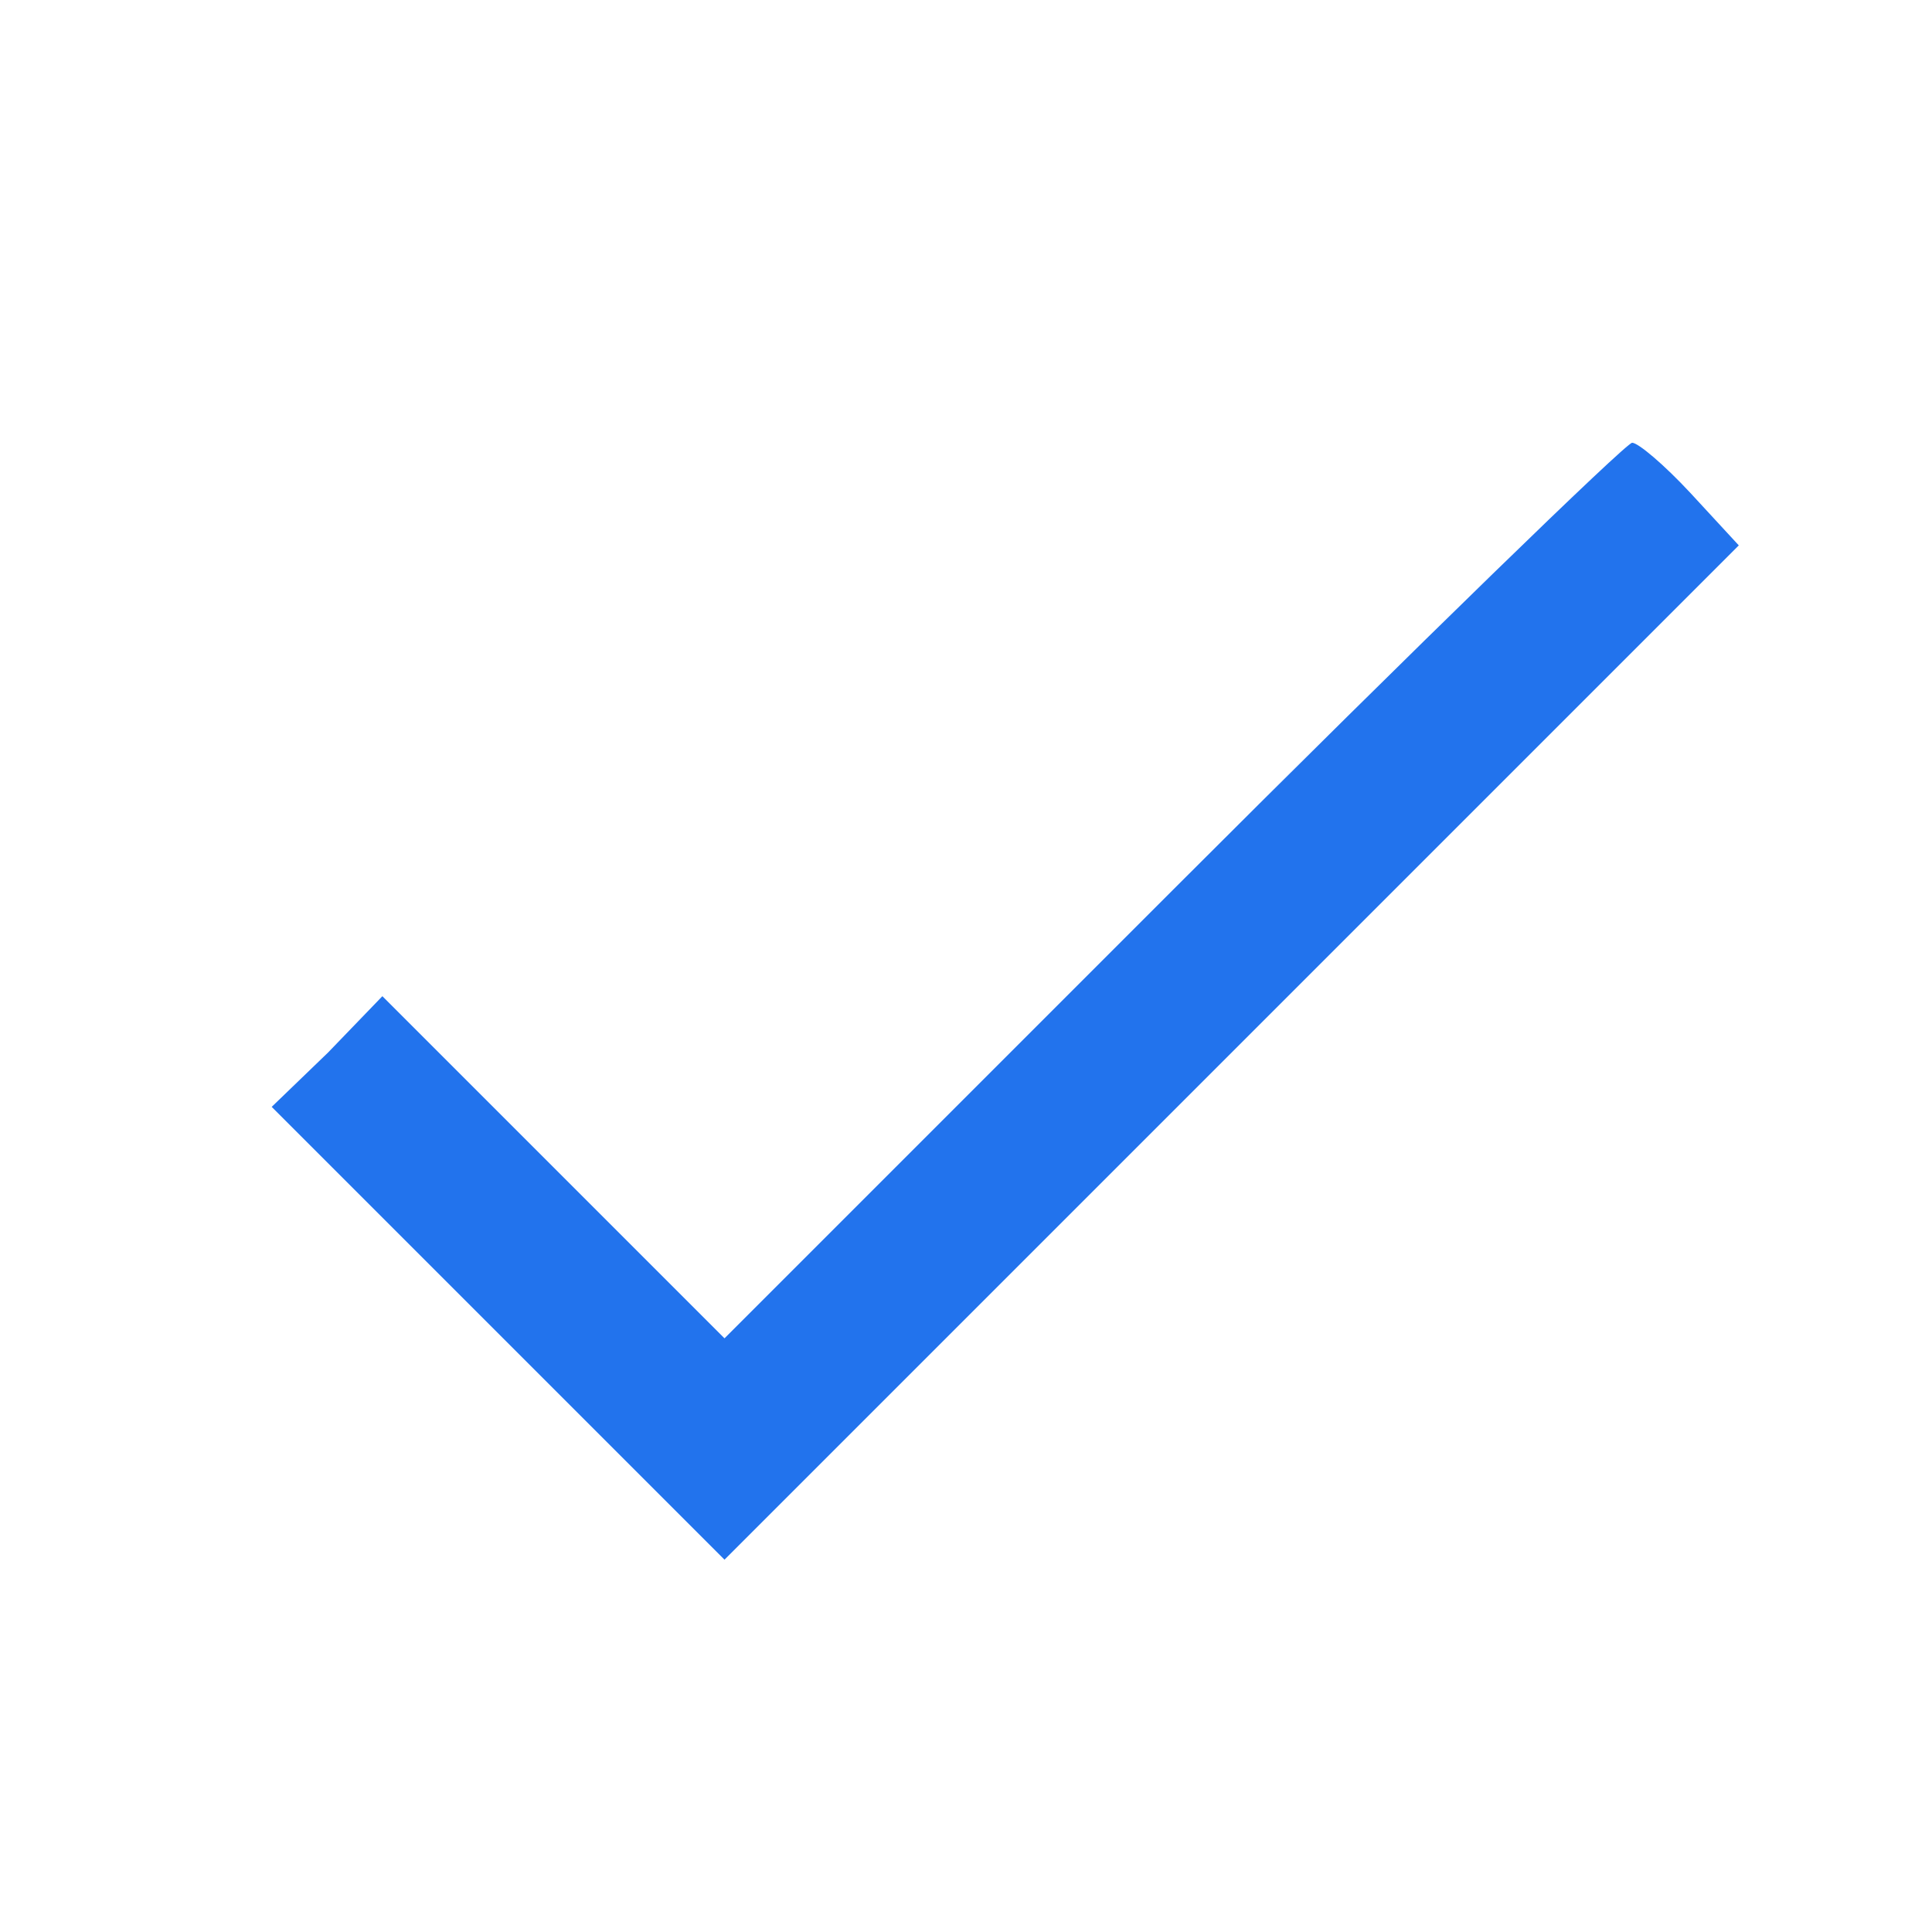
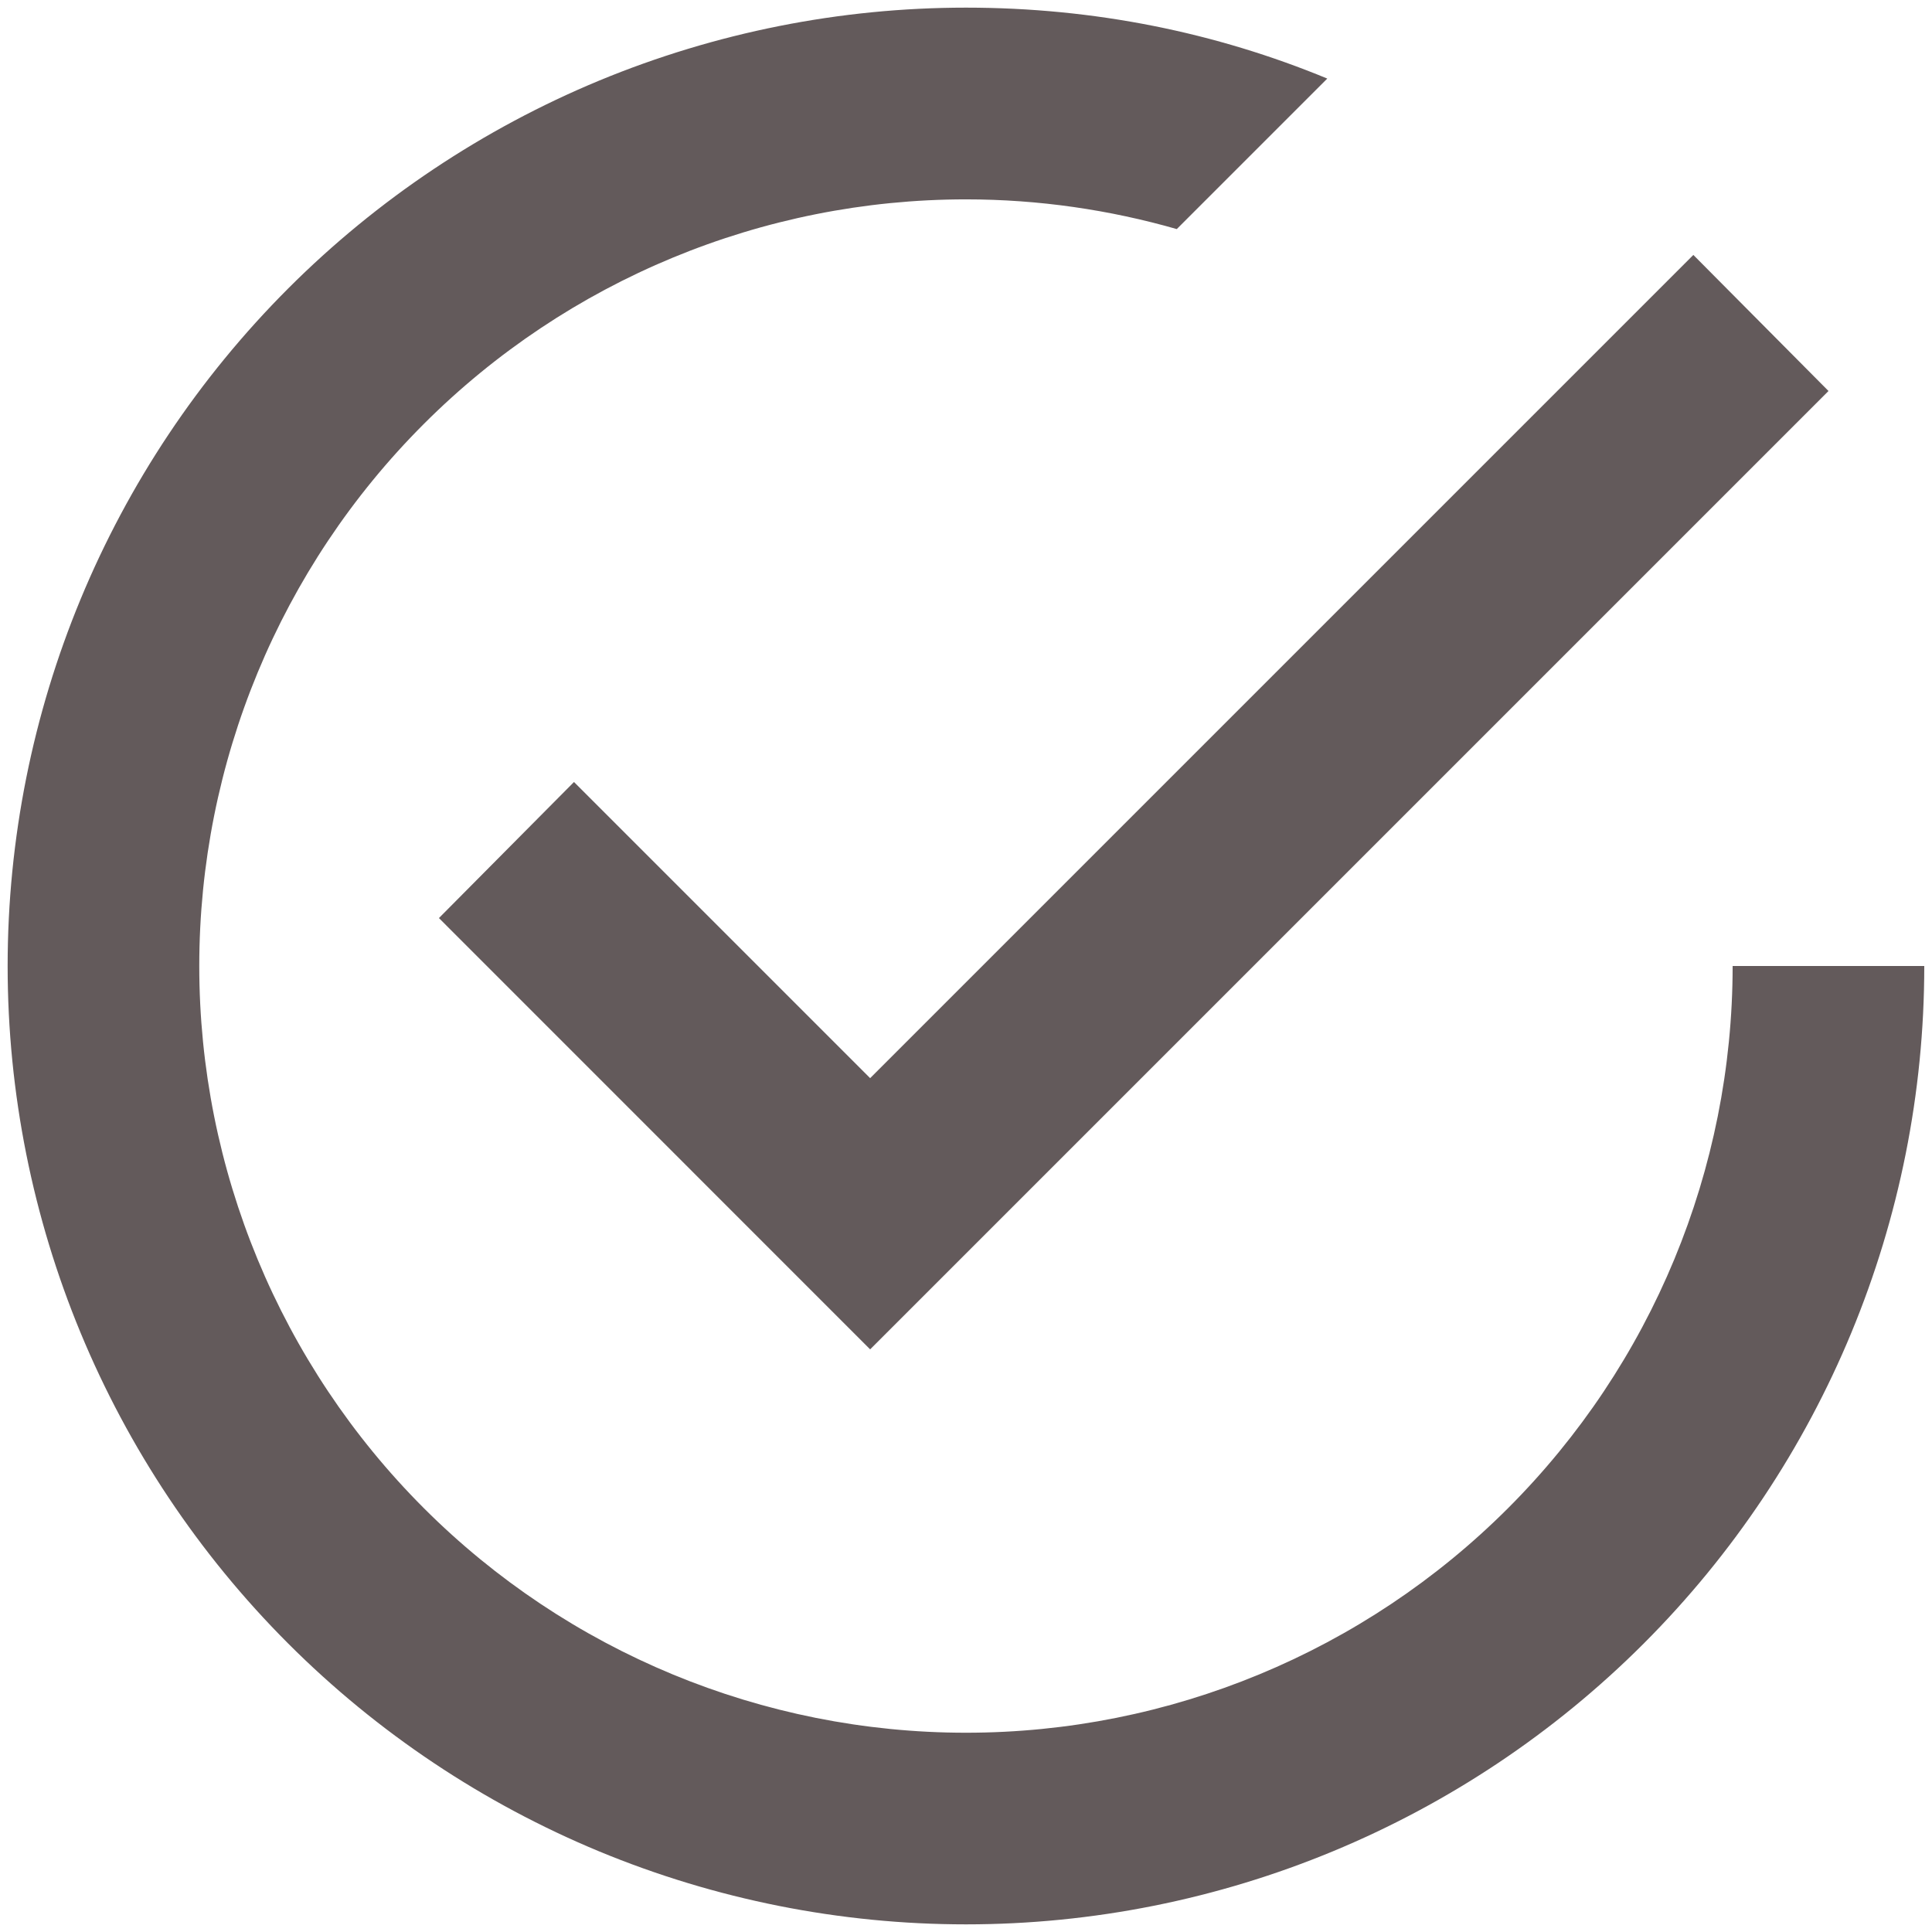
- <svg xmlns="http://www.w3.org/2000/svg" width="20" height="20" version="1.0" viewBox="0 0 96 96">
-   <path fill="#2273ed" d="M58.3 44.2 36 66.5 27.5 58 19 49.5l-2.7 2.8-2.8 2.7 11.3 11.3L36 77.5l25.2-25.2 25.2-25.2-2.4-2.6c-1.3-1.4-2.6-2.5-2.9-2.5-.3 0-10.6 10-22.8 22.2z" />
+ <svg xmlns="http://www.w3.org/2000/svg" width="21" height="21" viewBox="0 0 21 21" fill="none">
+   <path d="M18.833 10.5C18.833 12.71 17.955 14.83 16.392 16.393C14.829 17.956 12.71 18.834 10.5 18.834C8.29 18.834 6.17 17.956 4.607 16.393C3.044 14.83 2.166 12.71 2.166 10.5C2.166 8.29 3.044 6.17 4.607 4.608C6.17 3.045 8.29 2.167 10.5 2.167C11.291 2.167 12.062 2.281 12.791 2.49L14.427 0.854C13.218 0.354 11.896 0.083 10.5 0.083C9.132 0.083 7.777 0.353 6.513 0.876C5.25 1.4 4.101 2.167 3.134 3.134C1.18 5.088 0.083 7.737 0.083 10.5C0.083 13.263 1.18 15.912 3.134 17.866C4.101 18.833 5.25 19.6 6.513 20.124C7.777 20.647 9.132 20.917 10.5 20.917C13.262 20.917 15.912 19.819 17.865 17.866C19.819 15.912 20.916 13.263 20.916 10.5M6.239 8.5L4.771 9.979L9.458 14.667L19.875 4.25L18.406 2.771L9.458 11.719L6.239 8.5Z" fill="#635A5B" />
</svg>
